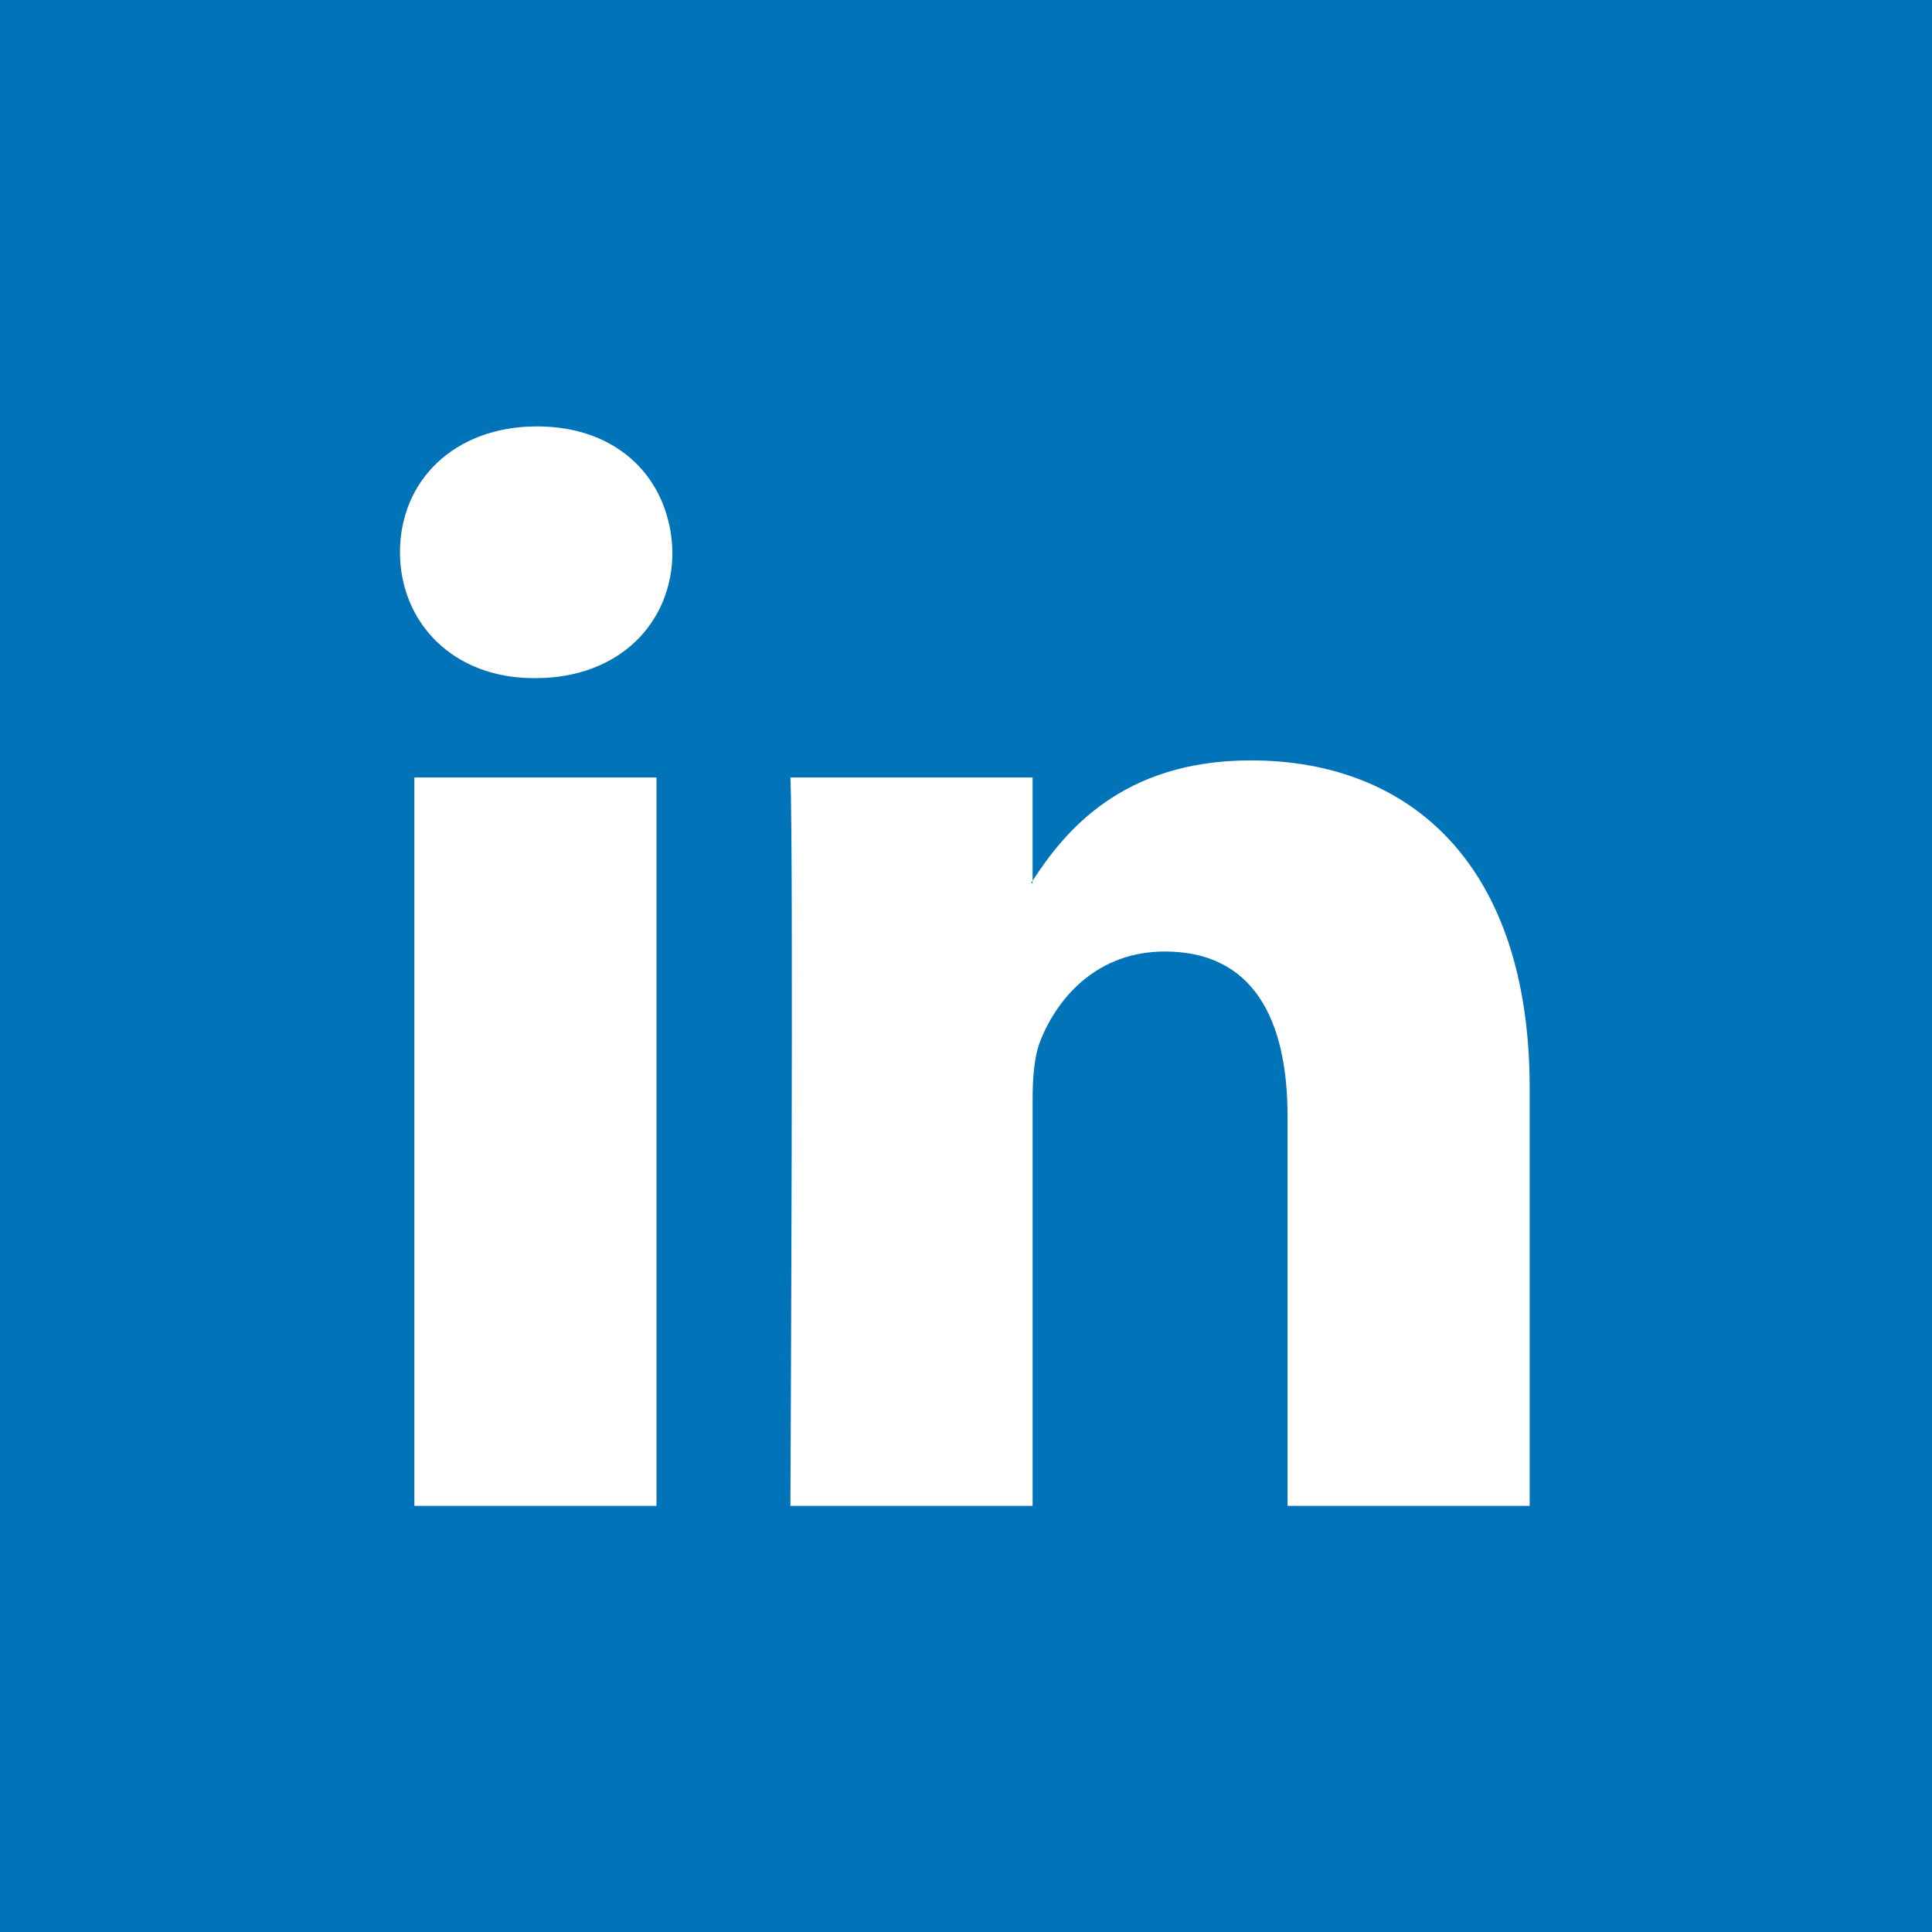
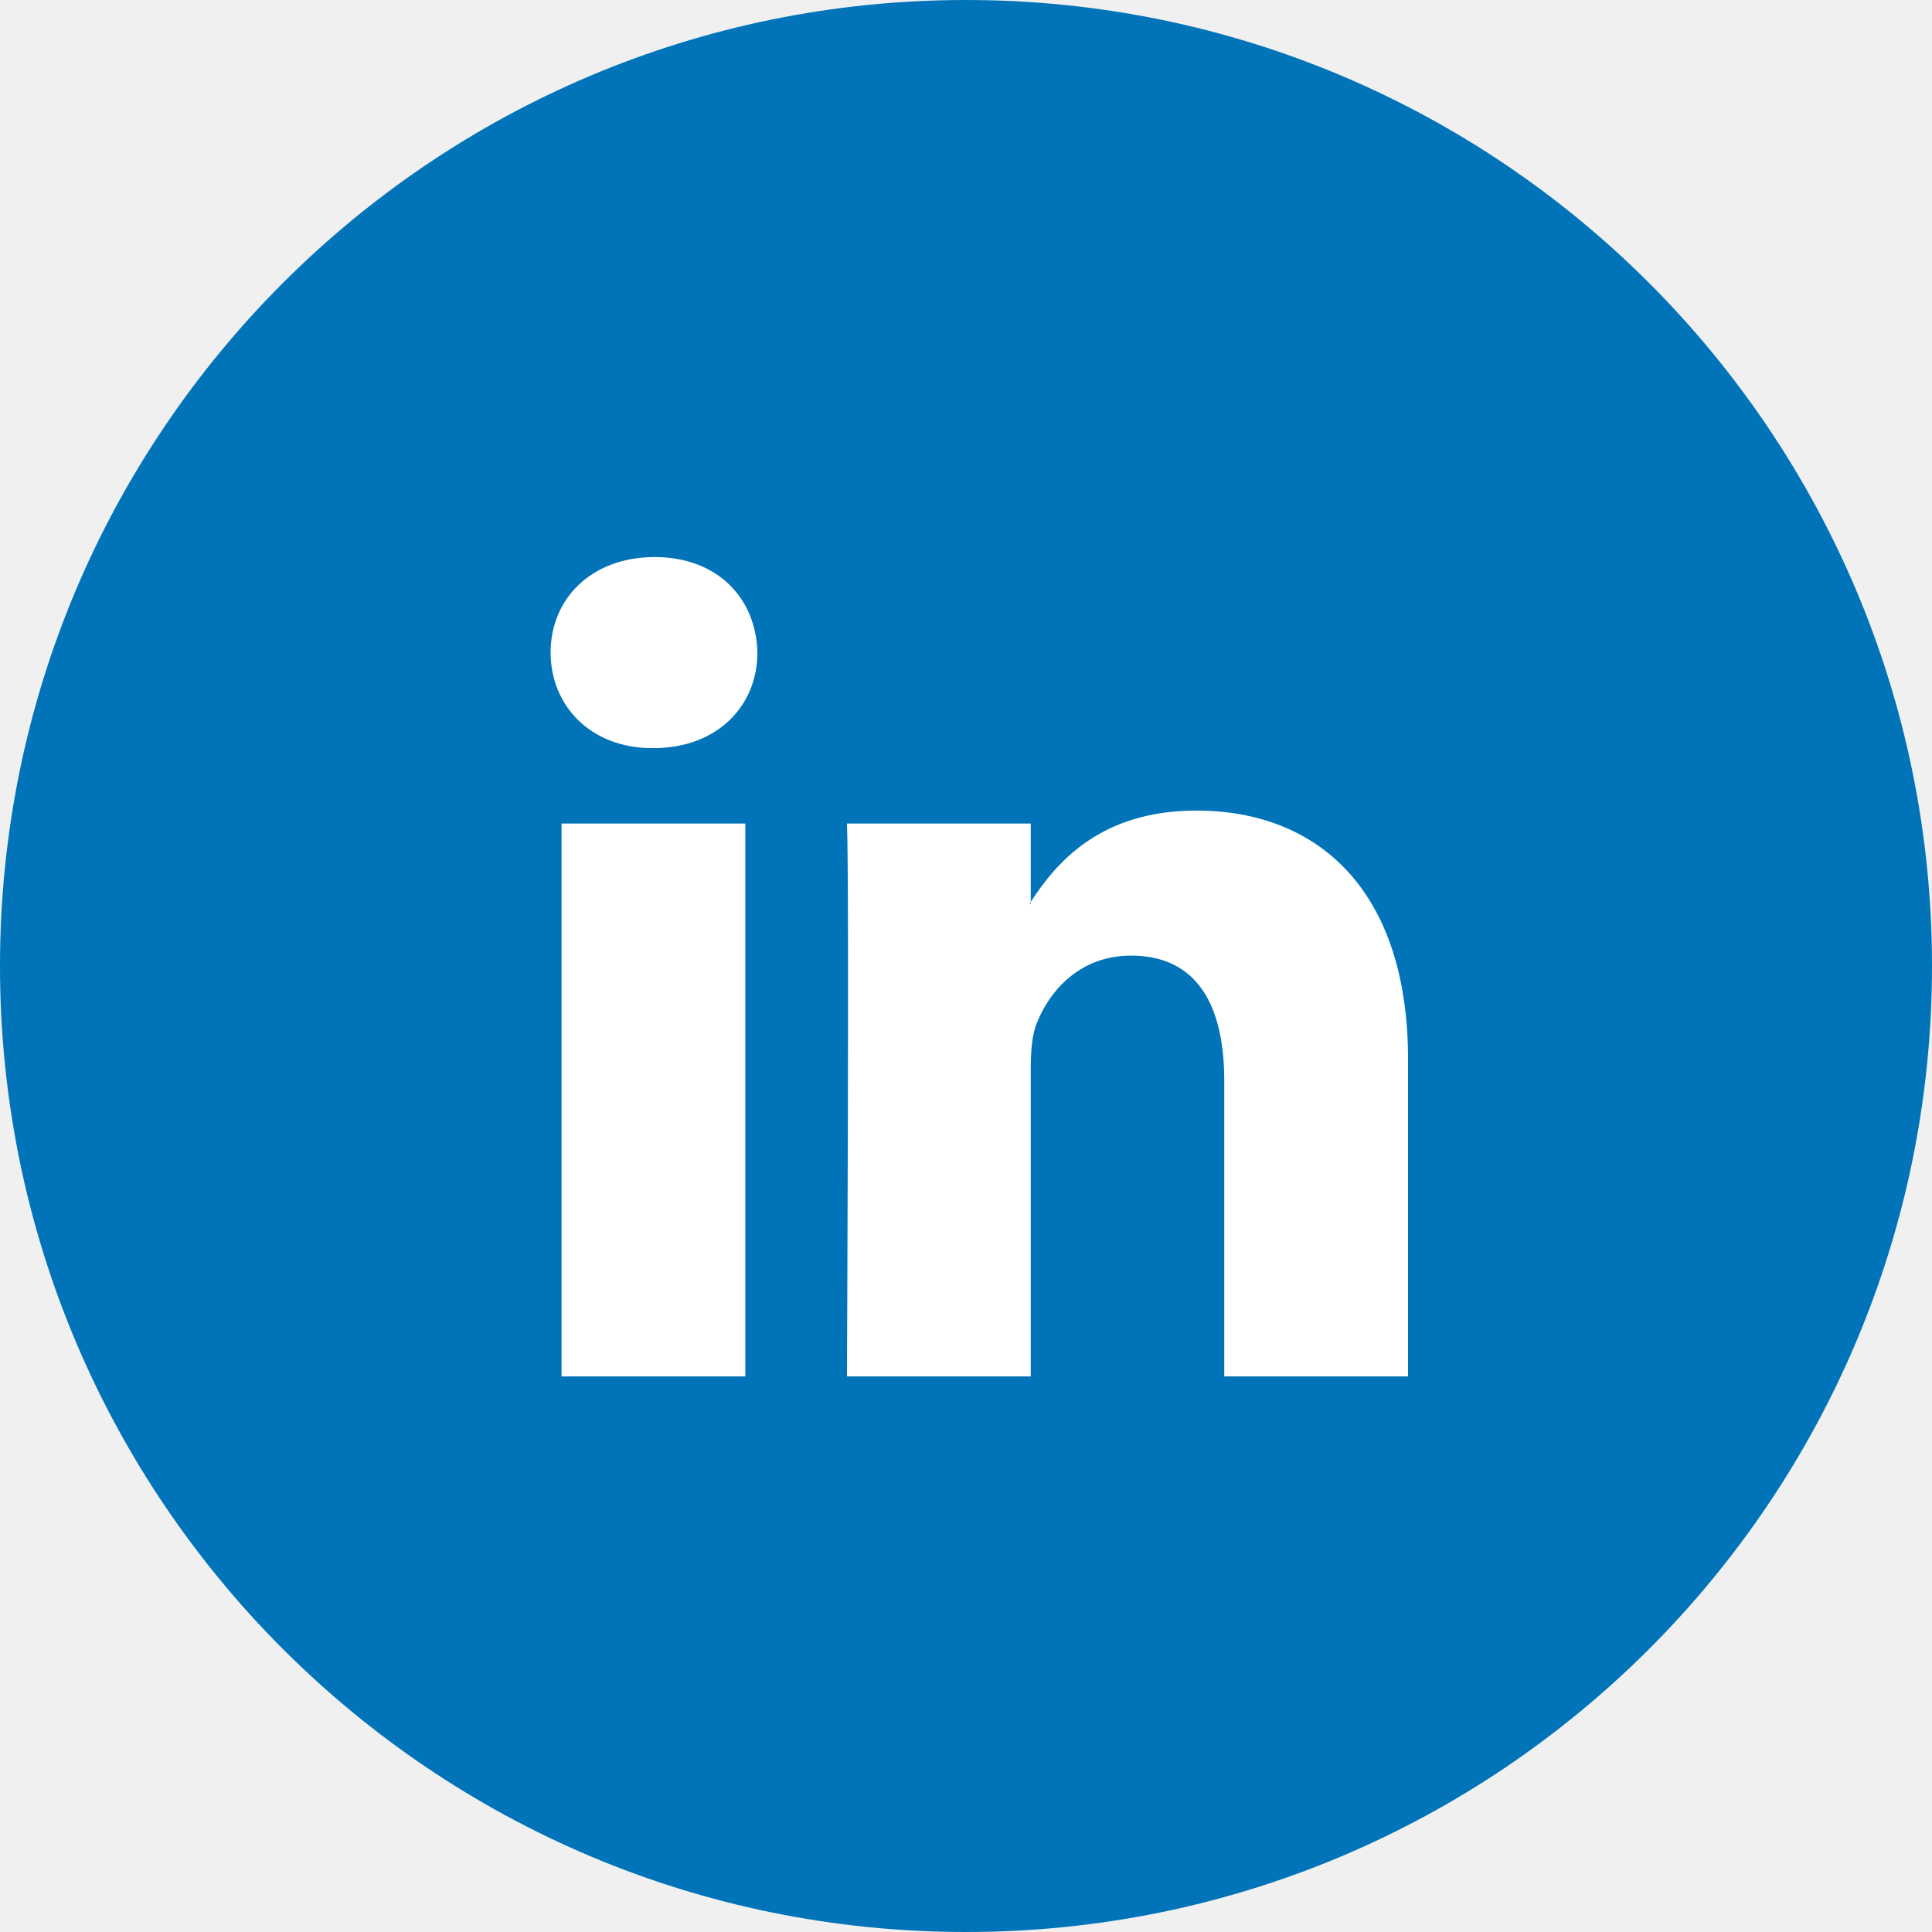
- <svg xmlns="http://www.w3.org/2000/svg" width="512px" height="512px" viewBox="0 0 512 512" version="1.1">
+ <svg xmlns="http://www.w3.org/2000/svg" width="200px" height="200px" viewBox="0 0 200 200" version="1.1">
  <defs />
-   <g id="Icons" stroke="none" stroke-width="1" fill="none" fill-rule="evenodd">
+   <g id="Page-1" stroke="none" stroke-width="1" fill="none" fill-rule="evenodd">
    <g id="linkedin">
-       <rect id="Rectangle-17" fill="#0174B9" x="0" y="0" width="512" height="512" />
-       <path d="M405.38,288.393 L405.38,399.075 L341.213,399.075 L341.213,295.805 C341.213,269.863 331.932,252.159 308.706,252.159 C290.976,252.159 280.424,264.09 275.782,275.632 C274.09,279.758 273.654,285.501 273.654,291.277 L273.654,399.075 L209.465,399.075 C209.465,399.075 210.33,224.17 209.465,206.049 L273.648,206.049 L273.648,233.409 C273.518,233.614 273.348,233.835 273.226,234.033 L273.648,234.033 L273.648,233.409 C282.175,220.276 297.404,201.514 331.49,201.514 C373.721,201.513 405.38,229.102 405.38,288.393 L405.38,288.393 Z M142.322,113 C120.363,113 106,127.403 106,146.344 C106,164.872 119.947,179.712 141.47,179.712 L141.898,179.712 C164.283,179.712 178.203,164.875 178.203,146.344 C177.782,127.403 164.283,113 142.322,113 L142.322,113 Z M109.812,399.075 L173.976,399.075 L173.976,206.049 L109.812,206.049 L109.812,399.075 L109.812,399.075 Z" id="LinkedIn" fill="#FFFFFF" />
+       <circle id="Combined-Shape" fill="#0174B9" cx="100" cy="100" r="100" />
+       <path d="M145.76,109.668 L145.76,142.483 L126.736,142.483 L126.736,111.866 C126.736,104.174 123.985,98.925 117.098,98.925 C111.842,98.925 108.713,102.463 107.337,105.885 C106.835,107.108 106.706,108.811 106.706,110.523 L106.706,142.483 L87.676,142.483 C87.676,142.483 87.932,90.627 87.676,85.255 L106.704,85.255 L106.704,93.366 C106.666,93.427 106.616,93.493 106.579,93.551 L106.704,93.551 L106.704,93.366 C109.232,89.473 113.747,83.91 123.853,83.91 C136.374,83.91 145.76,92.089 145.76,109.668 Z M67.769,57.667 C74.28,57.667 78.282,61.938 78.407,67.553 C78.407,73.047 74.28,77.446 67.643,77.446 L67.516,77.446 C61.135,77.446 57,73.046 57,67.553 C57,61.938 61.258,57.667 67.769,57.667 Z M58.13,142.483 L58.13,85.255 L77.154,85.255 L77.154,142.483 L58.13,142.483 Z" id="Combined-Shape" fill="#FFFFFF" />
    </g>
  </g>
</svg>
